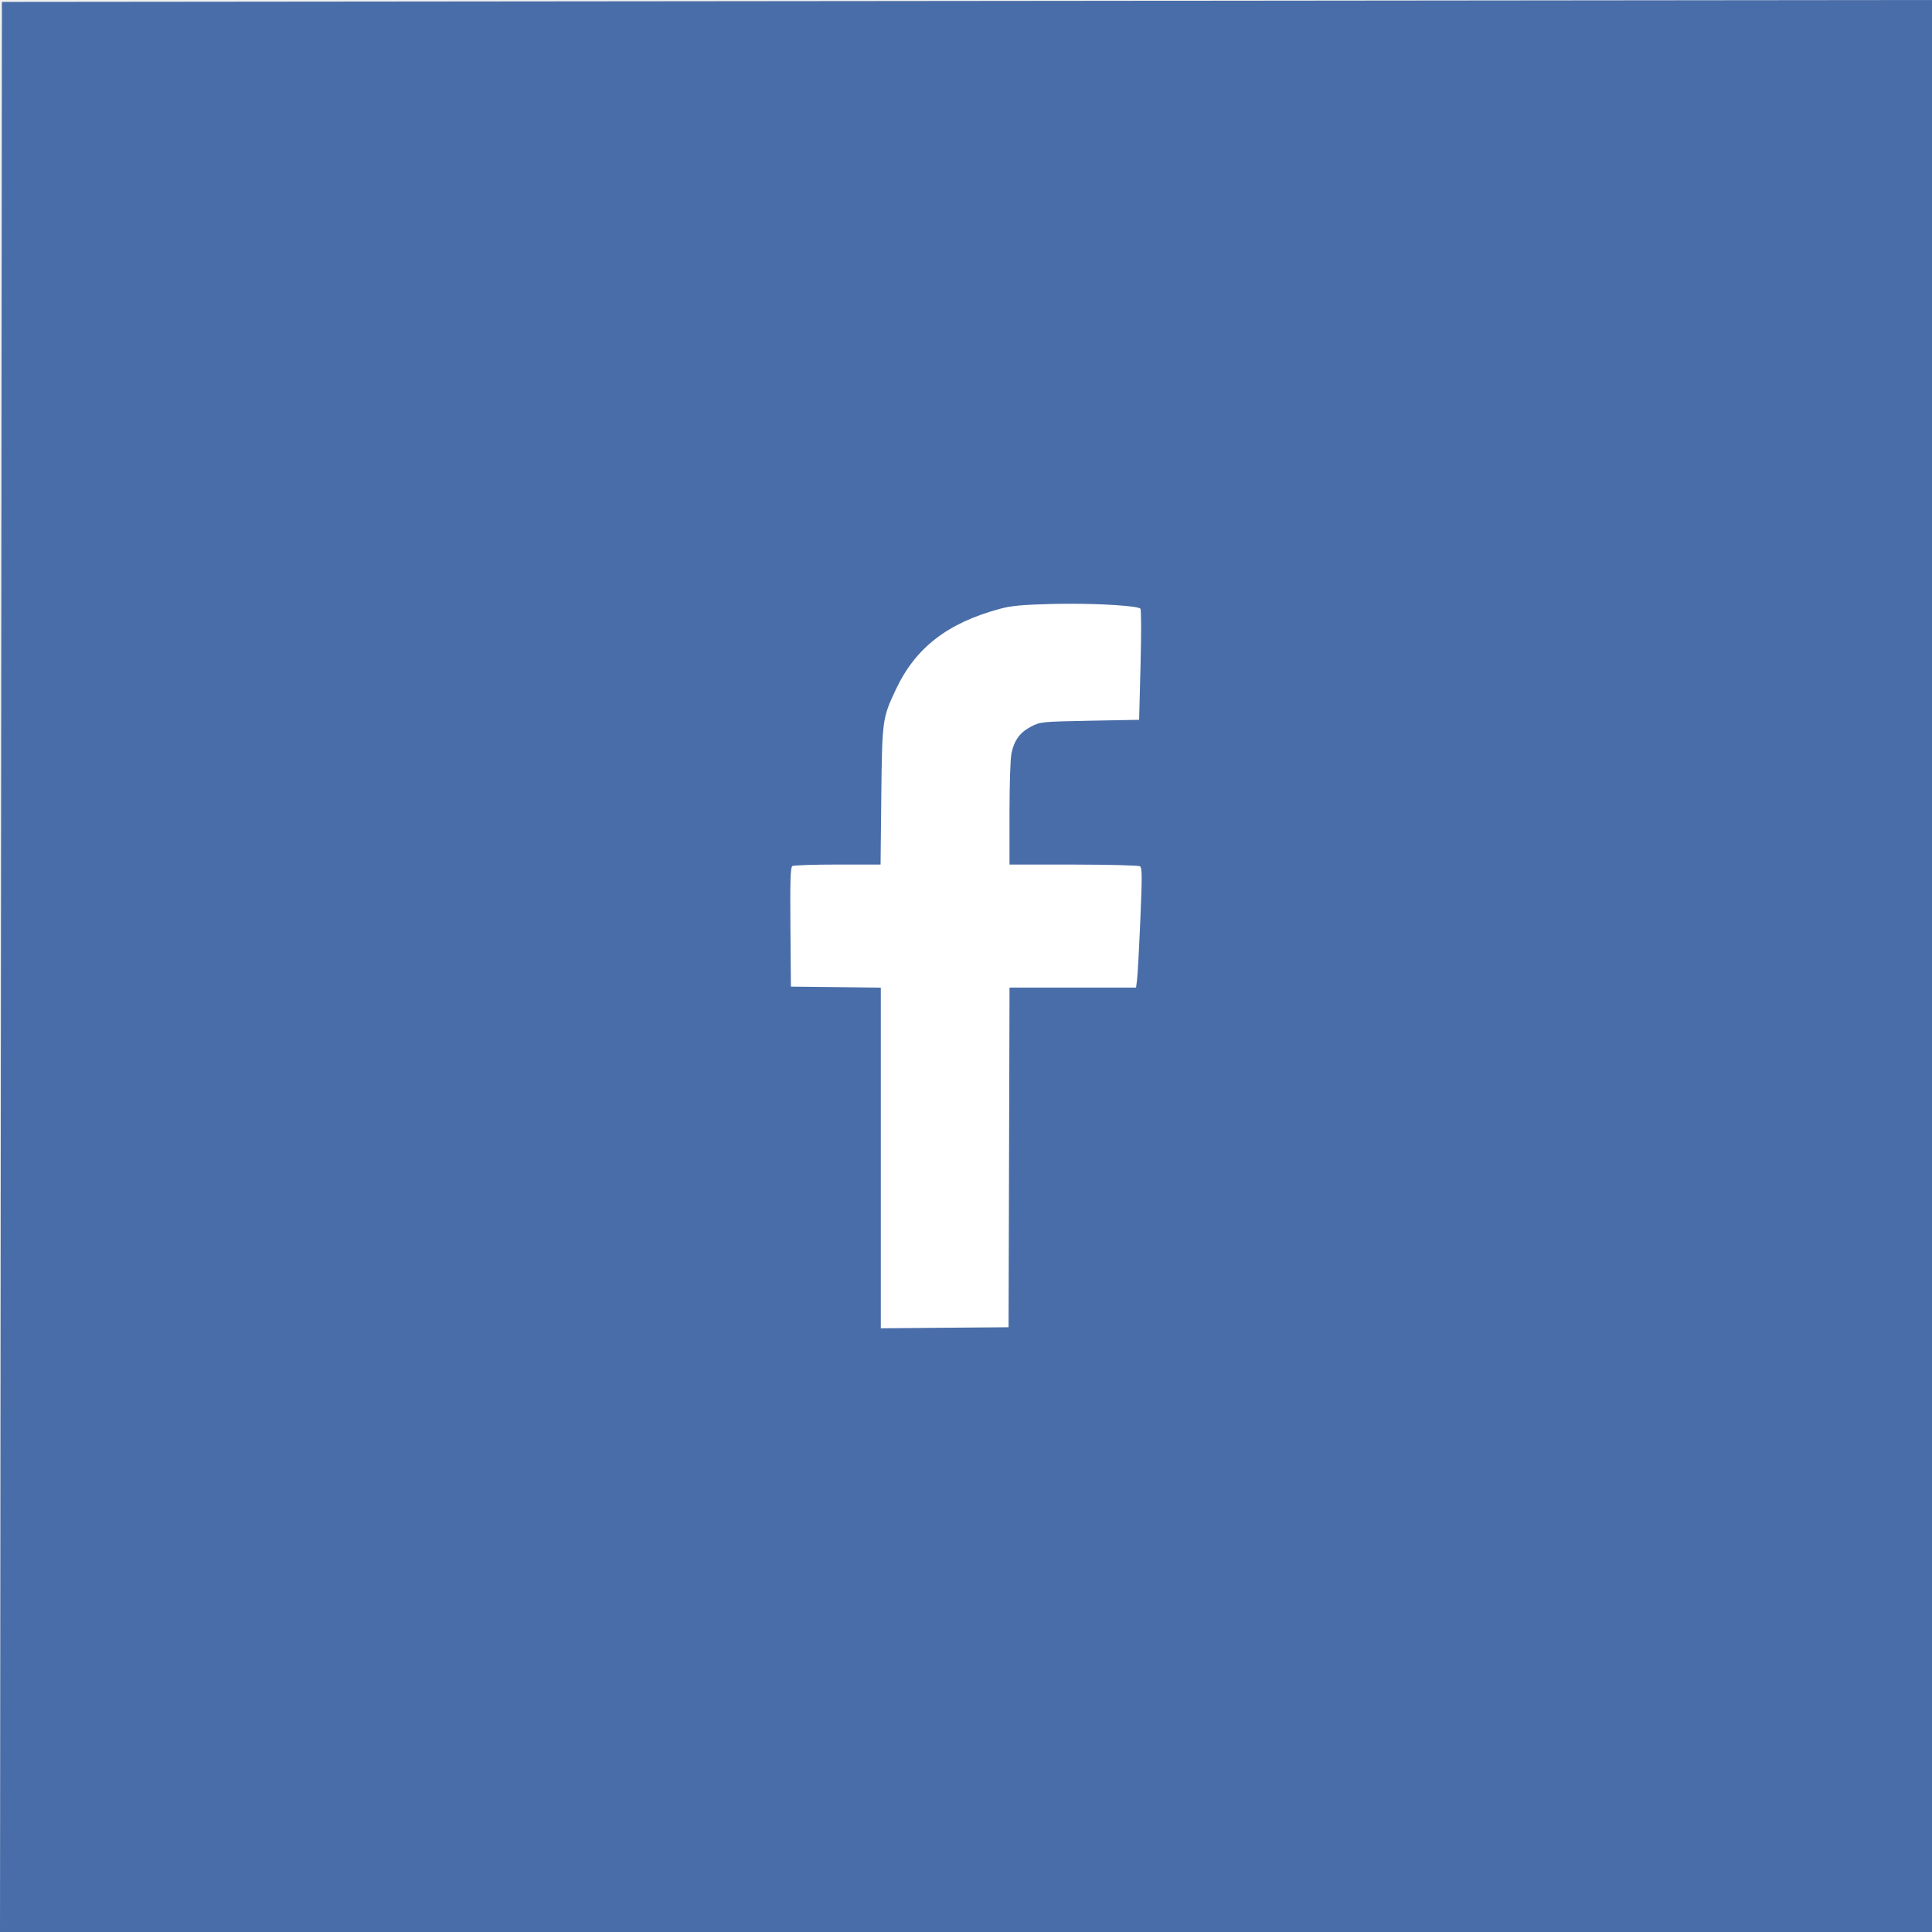
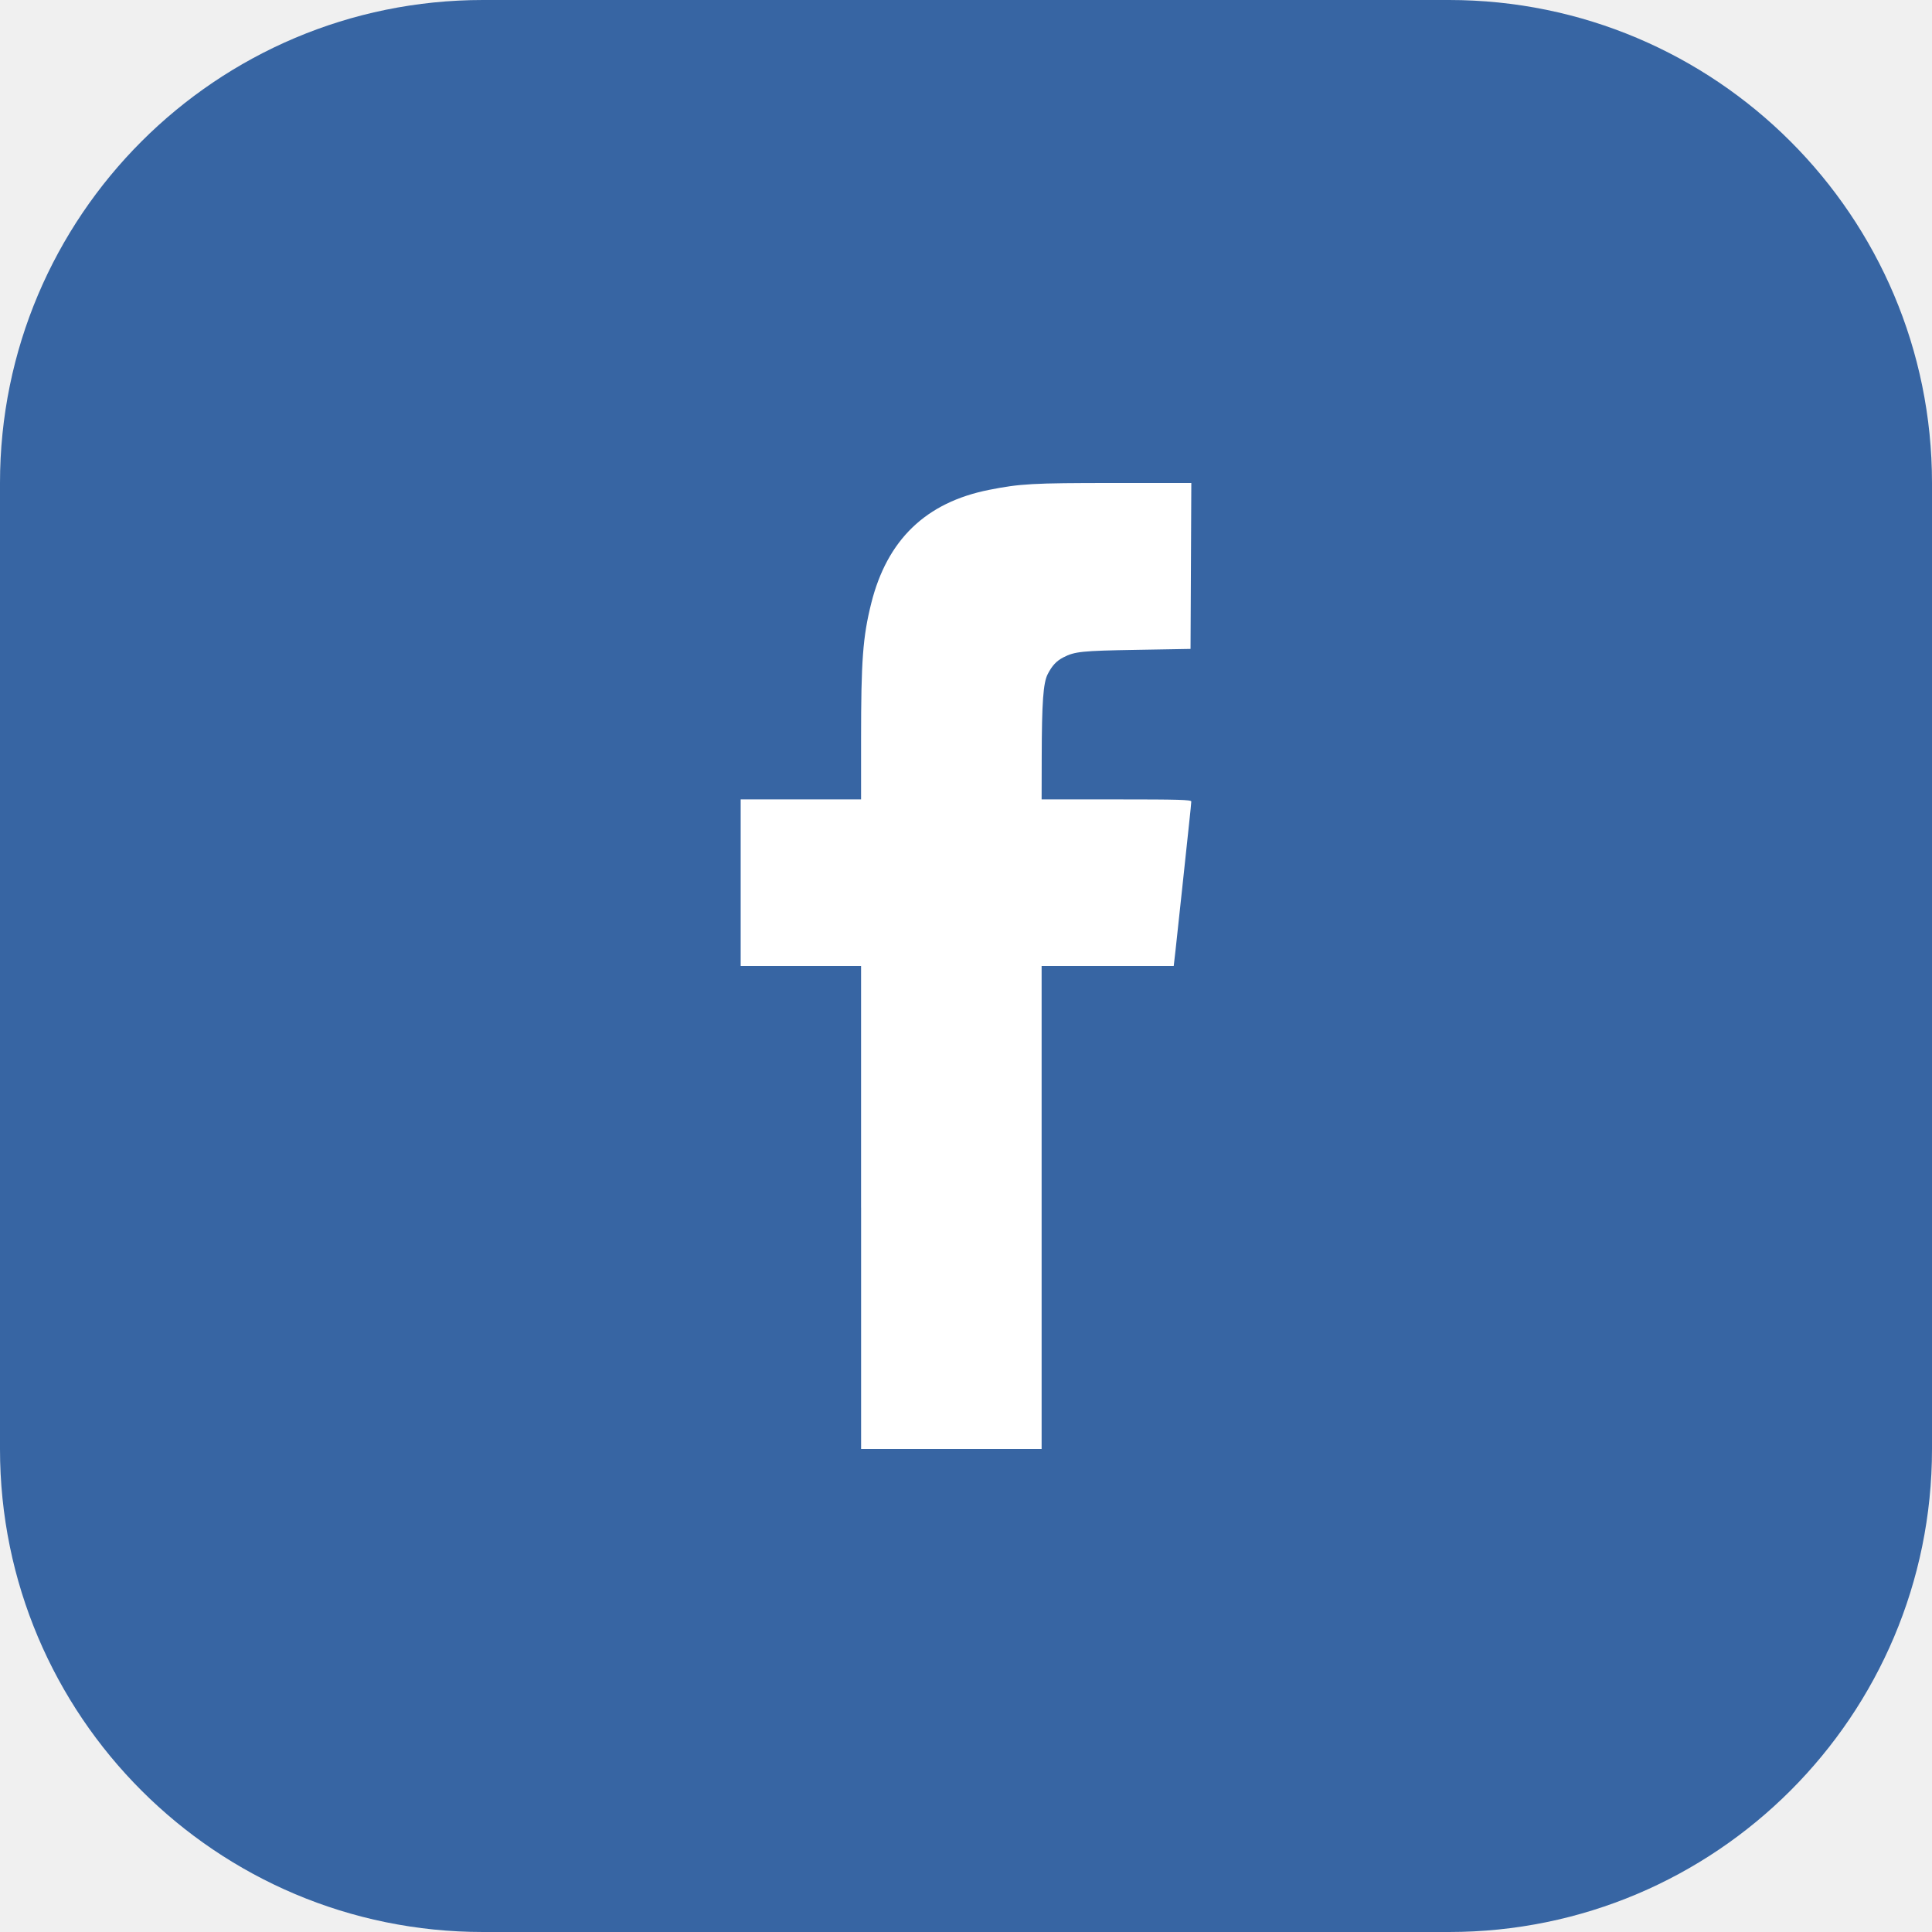
- <svg xmlns="http://www.w3.org/2000/svg" width="64px" height="64px" id="svg2985" version="1.1">
-   <defs id="defs2987" />
+ <svg xmlns="http://www.w3.org/2000/svg" width="64px" height="64px" id="svg14452" version="1.1">
+   <defs id="defs14454" />
  <g id="layer1">
-     <path style="fill:#496da8" d="M 0.031,32.032 0.063,0.063 32.031,0.032 64,0 64,32 64,64 32,64 0,64 z" id="path3004" />
-     <path style="fill:#ffffff;fill-opacity:1;stroke:none" d="m 35.365,20 c -0.163,5e-4 -0.324,0.002 -0.482,0.006 -1.017,0.026 -1.383,0.06 -1.755,0.161 -1.742,0.469 -2.8,1.289 -3.452,2.674 -0.446,0.948 -0.454,1 -0.482,3.526 l -0.024,2.272 -1.422,0 c -0.782,5e-4 -1.457,0.023 -1.501,0.051 -0.062,0.039 -0.076,0.487 -0.063,2.022 l 0.016,1.971 1.489,0.016 1.489,0.018 0,5.642 0,5.642 2.116,-0.018 2.116,-0.016 0.016,-5.626 0.016,-5.626 2.096,0 2.096,0 0.033,-0.266 c 0.019,-0.147 0.068,-1.039 0.108,-1.983 0.062,-1.453 0.06,-1.722 -0.014,-1.769 -0.048,-0.03 -1.04,-0.056 -2.204,-0.057 l -2.116,0 0,-1.691 c 0,-0.968 0.028,-1.824 0.067,-2.004 0.093,-0.432 0.285,-0.688 0.652,-0.878 0.305,-0.157 0.346,-0.161 1.943,-0.192 l 1.632,-0.031 0.047,-1.814 c 0.026,-0.998 0.025,-1.838 -0.004,-1.867 -0.092,-0.092 -1.275,-0.167 -2.413,-0.163 z" id="rect3024" />
+     <rect style="fill:#3765a3;fill-opacity:1;stroke:none" id="rect14475" width="64" height="64" x="0" y="0" rx="16" />
+     <path style="fill:#ffffff;fill-opacity:1" d="m 28.524,40 0,-8 -1.994,0 -1.994,0 0,-2.76 0,-2.76 1.994,0 1.994,0 0,-1.983 c 0,-2.614 0.058,-3.395 0.336,-4.509 0.527,-2.109 1.813,-3.347 3.906,-3.761 C 33.795,16.023 34.208,16 36.866,16 l 2.598,0 -0.013,2.748 -0.013,2.748 -1.789,0.031 c -1.814,0.031 -2.045,0.055 -2.42,0.247 -0.232,0.119 -0.374,0.271 -0.522,0.557 -0.149,0.289 -0.195,0.929 -0.199,2.757 l -0.003,1.393 2.479,0 c 2.057,0 2.479,0.012 2.479,0.07 0,0.038 -0.034,0.378 -0.075,0.754 -0.041,0.376 -0.145,1.352 -0.231,2.167 -0.086,0.815 -0.183,1.718 -0.216,2.006 L 38.881,32 l -2.188,0 -2.188,0 0,8 0,8 -2.99,0 -2.99,0 0,-8 z" id="path15015" />
  </g>
</svg>
